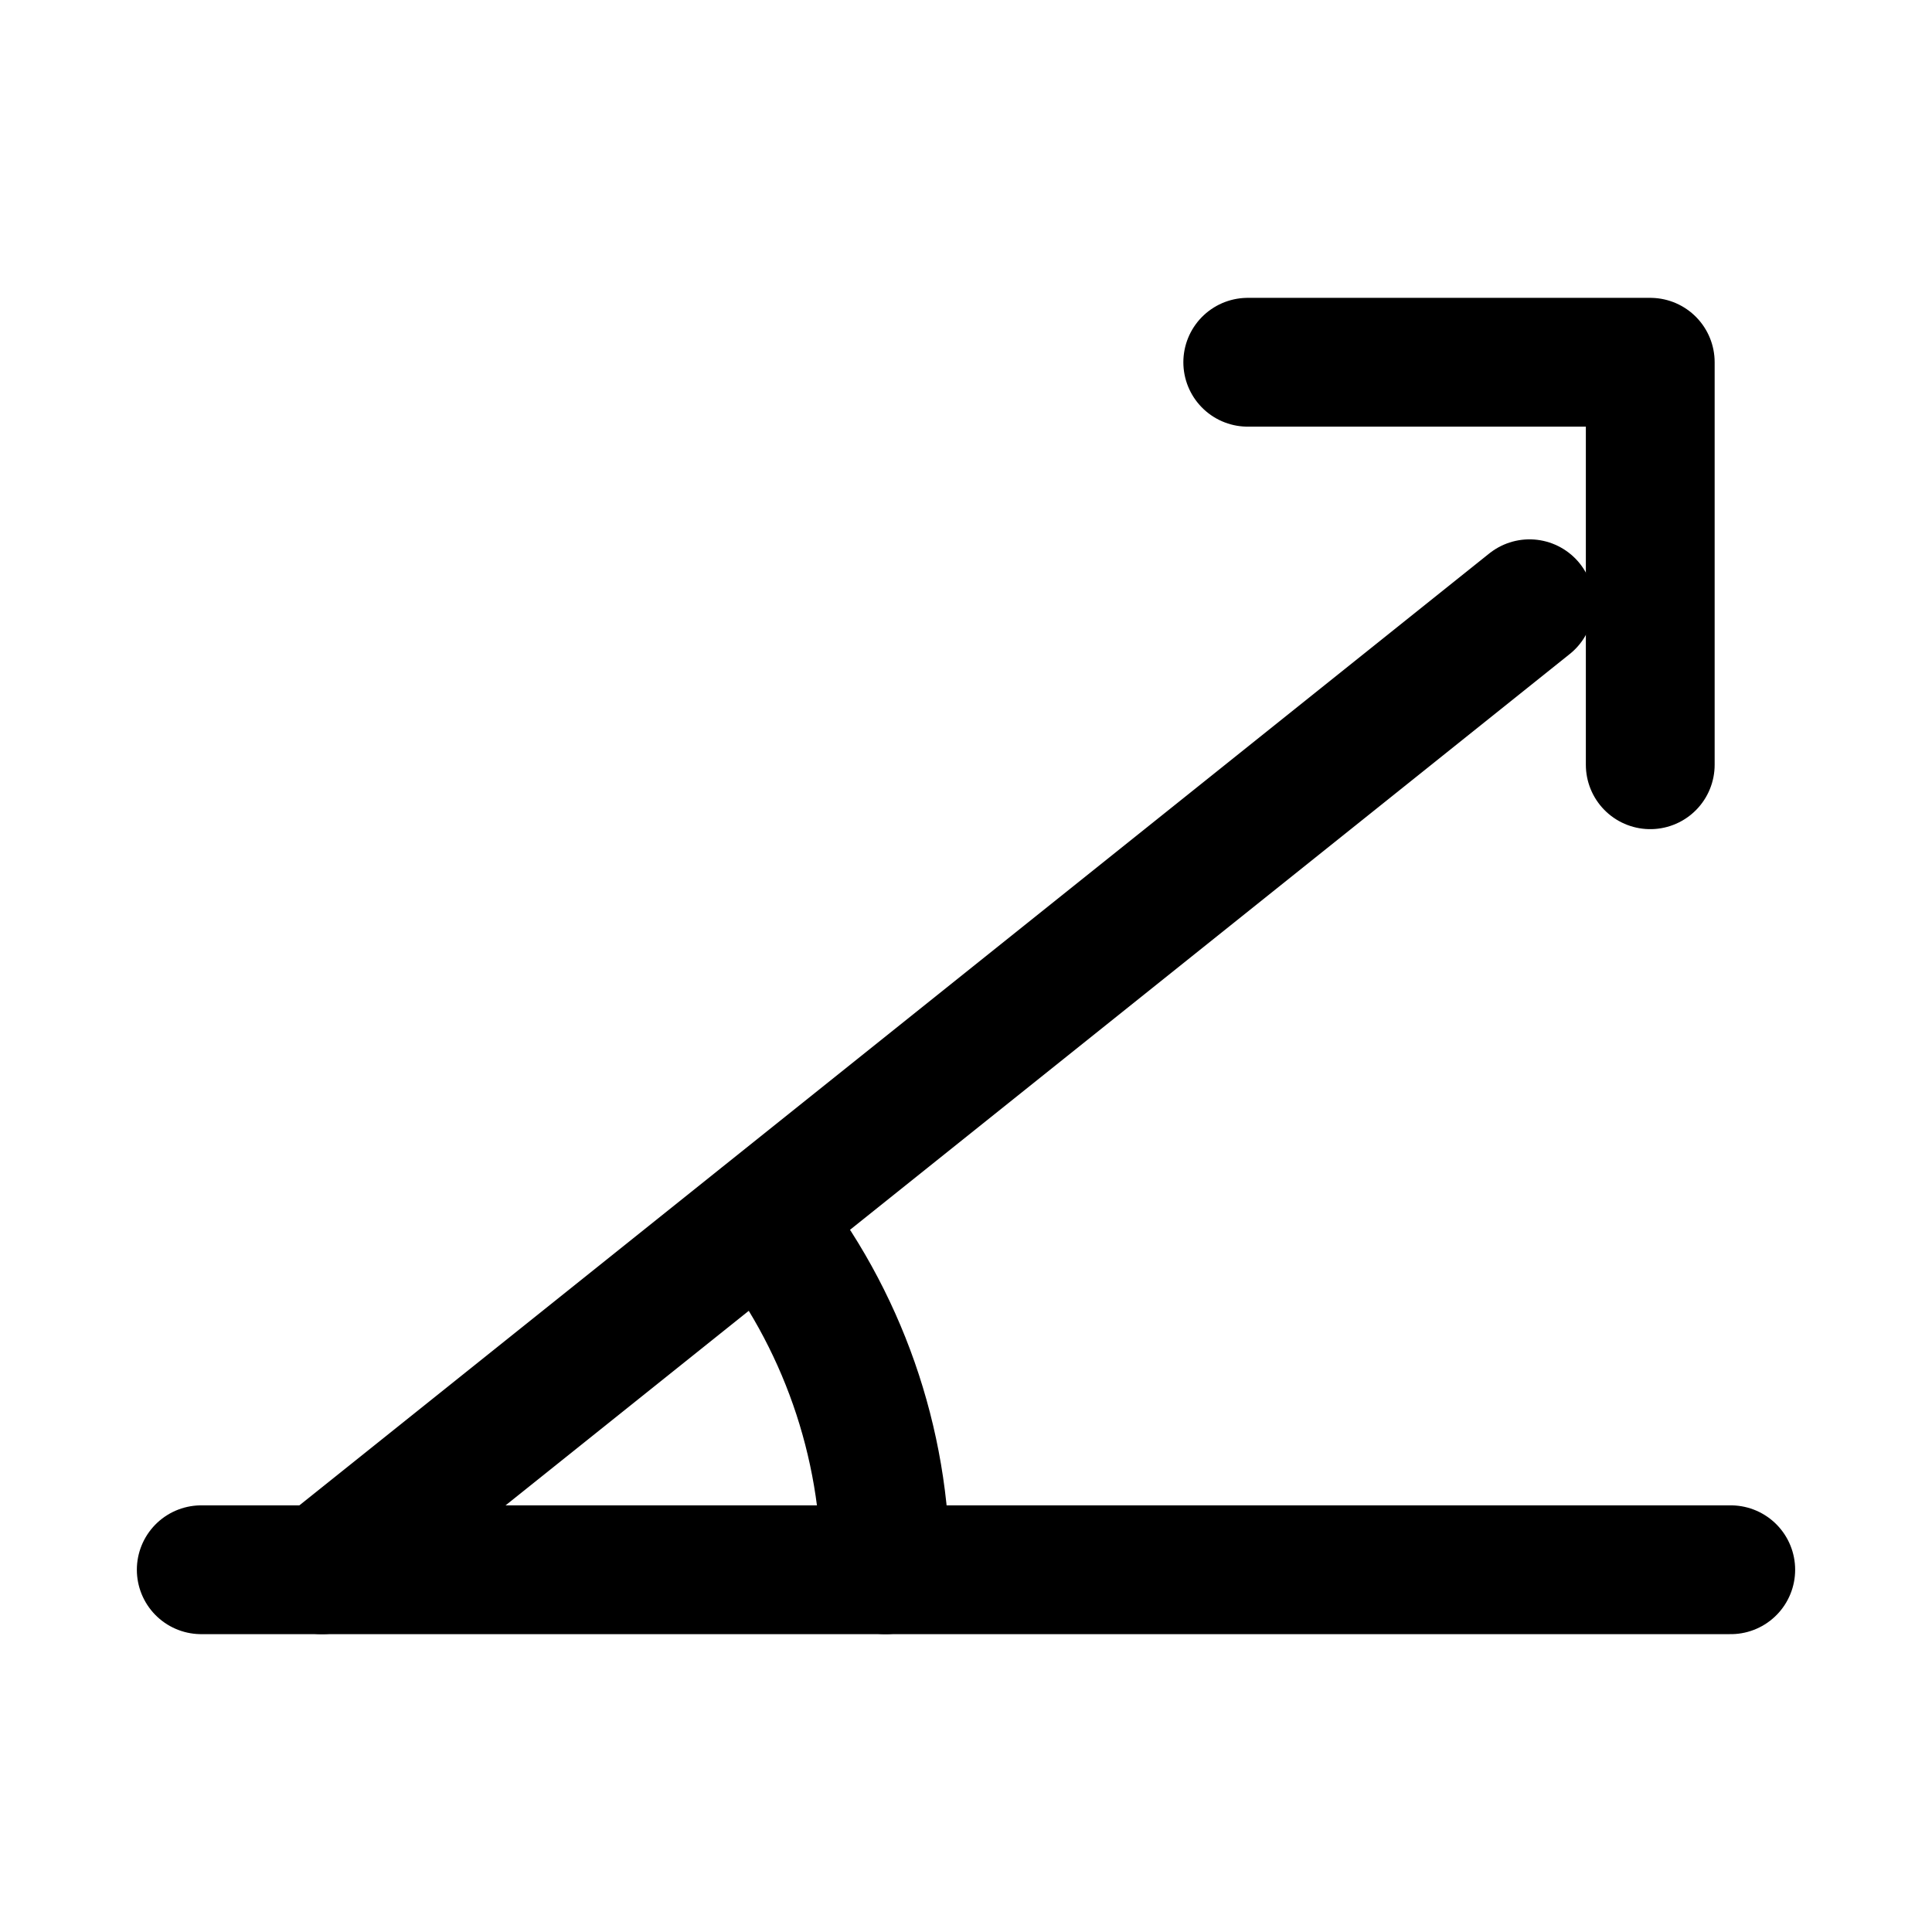
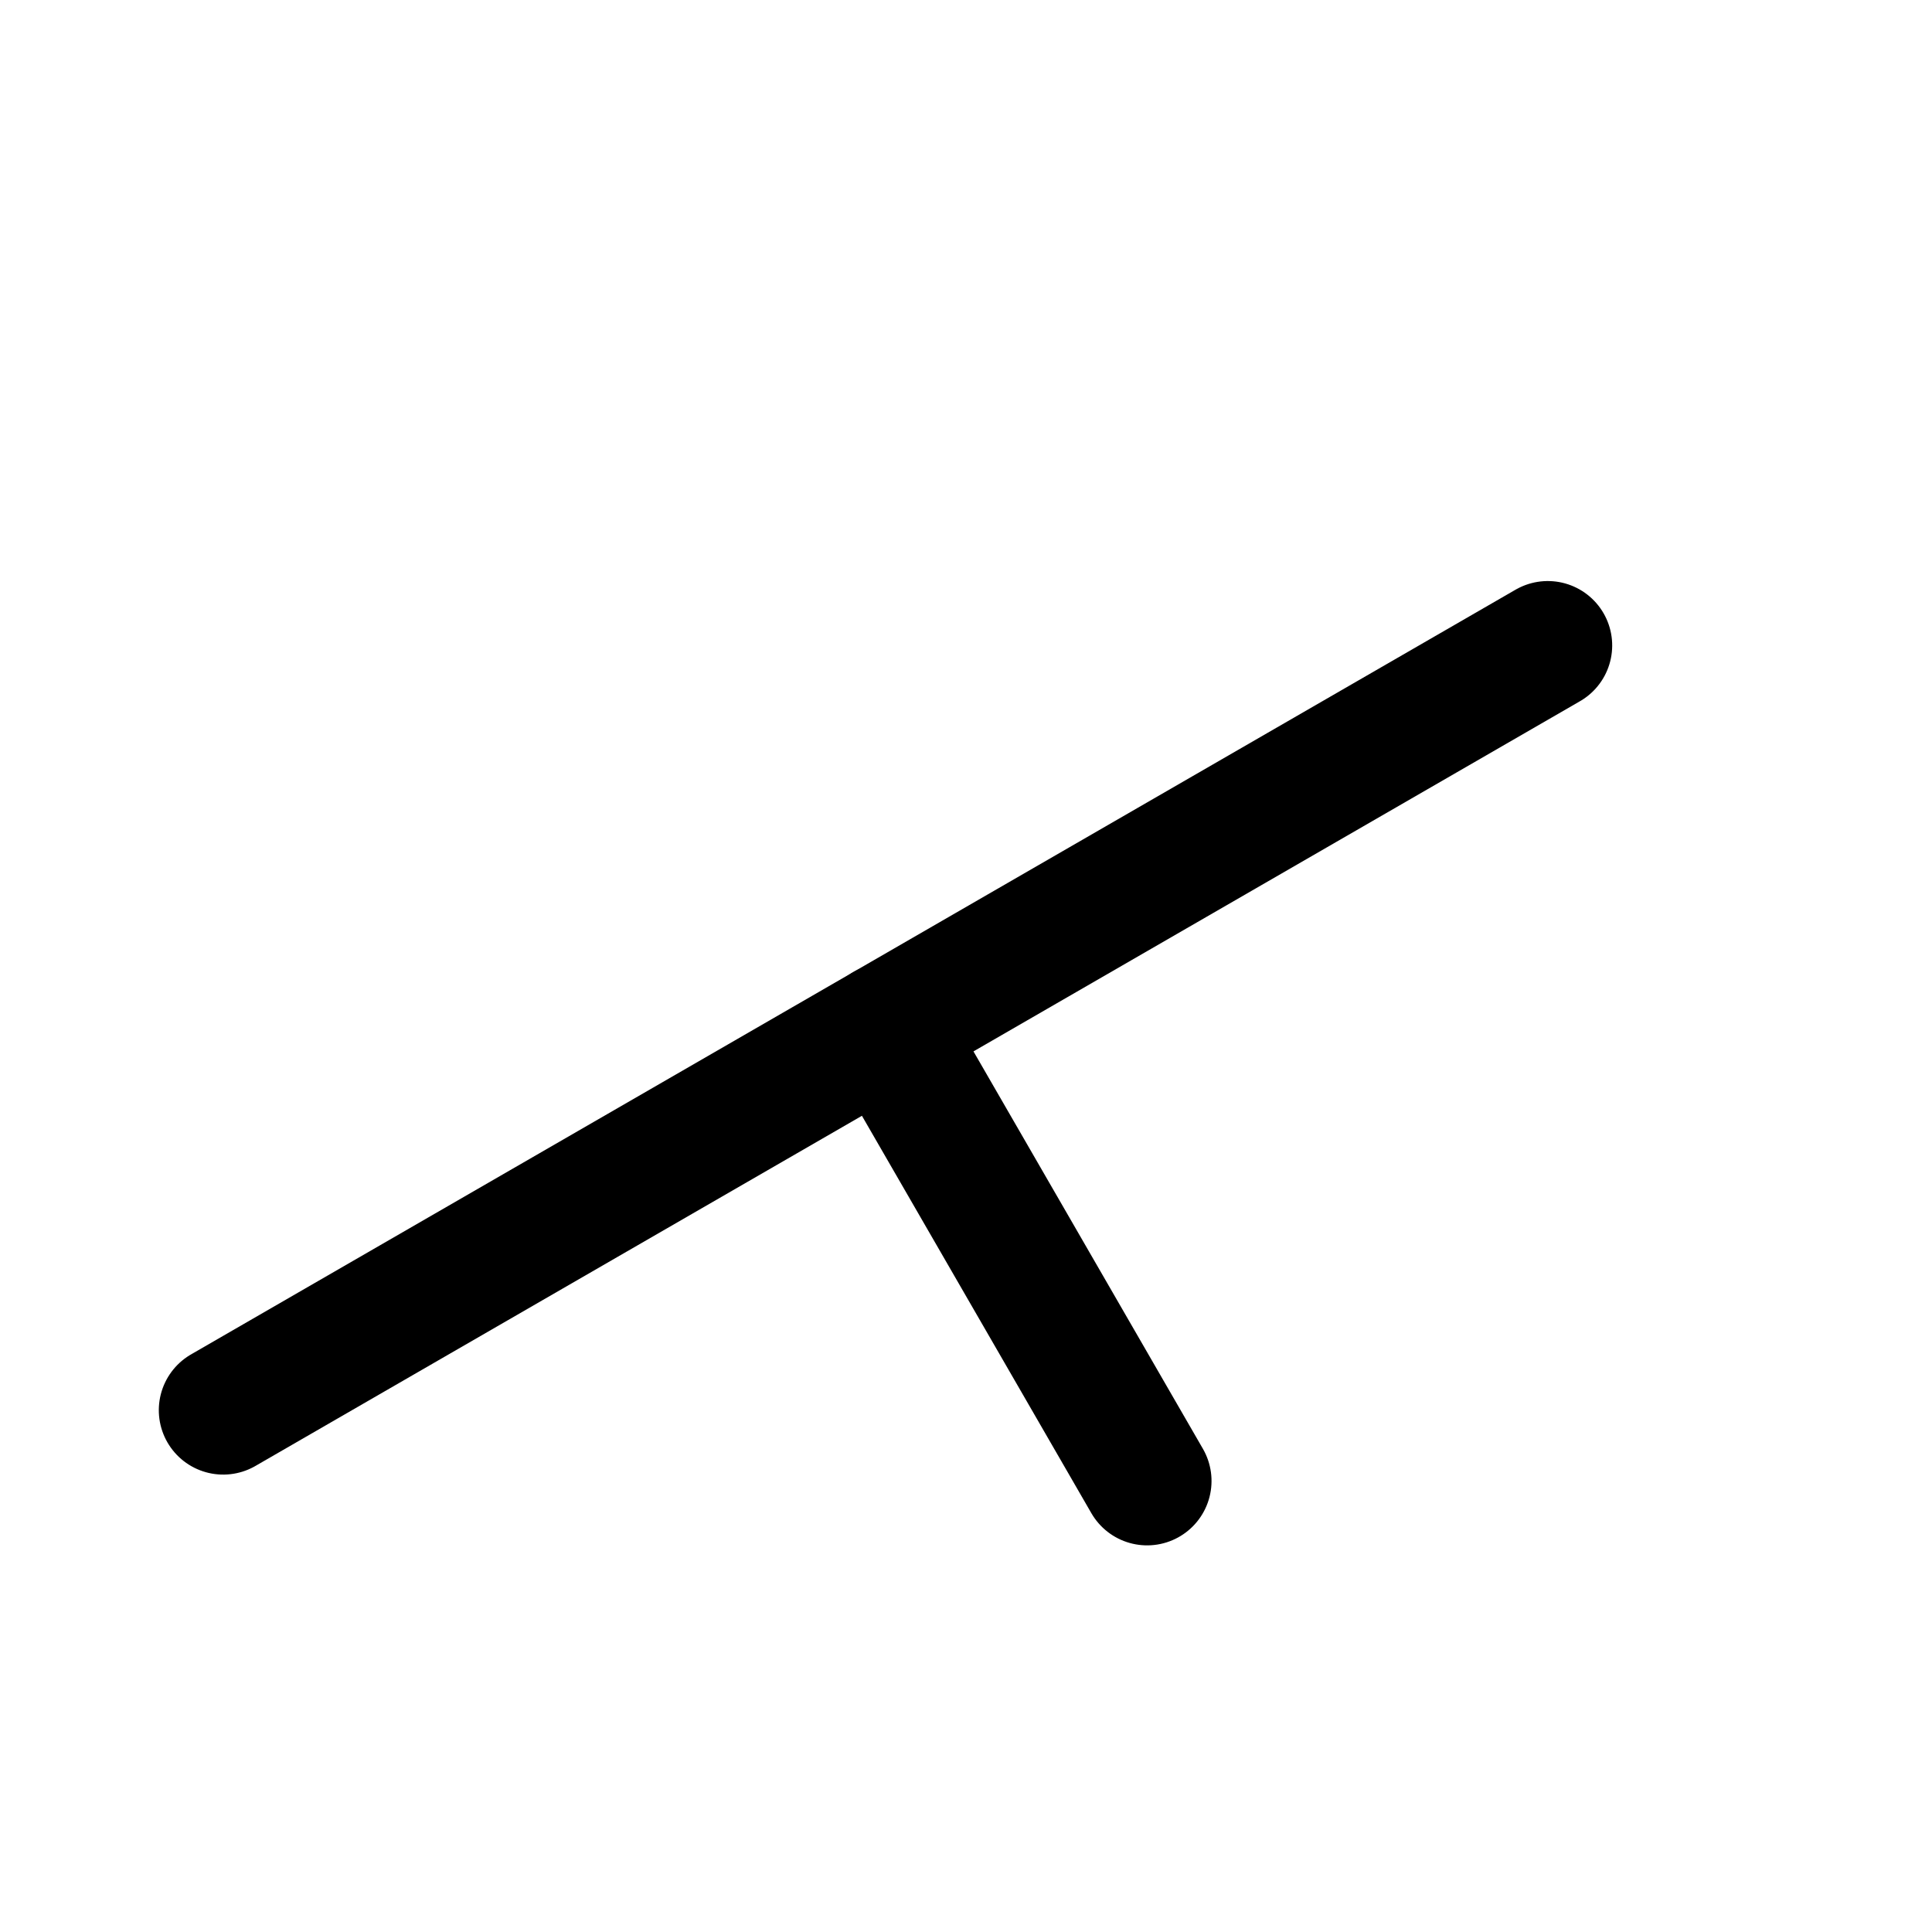
<svg xmlns="http://www.w3.org/2000/svg" width="800px" height="800px" fill="none" version="1.1" viewBox="0 0 24 24">
-   <g stroke-linecap="round" stroke-linejoin="round" stroke-width="1.6" style="fill:none;stroke:#000">
-     <path d="m2.5 19.5h19" />
-     <path d="m4 19.5 15-12" />
-     <path d="m11 19.5a7 7 0 0 0-1.53-4.37" />
-     <path d="m15.5 4.5h5v5" />
+   <g transform="translate(0 2.5) rotate(-30 12 12)" stroke-linecap="round" stroke-linejoin="round" stroke-width="1.6" style="fill:none;stroke:#000">
+     <path d="m2.5 10h19" />
+     <path d="m12 10v6.5" />
  </g>
</svg>
